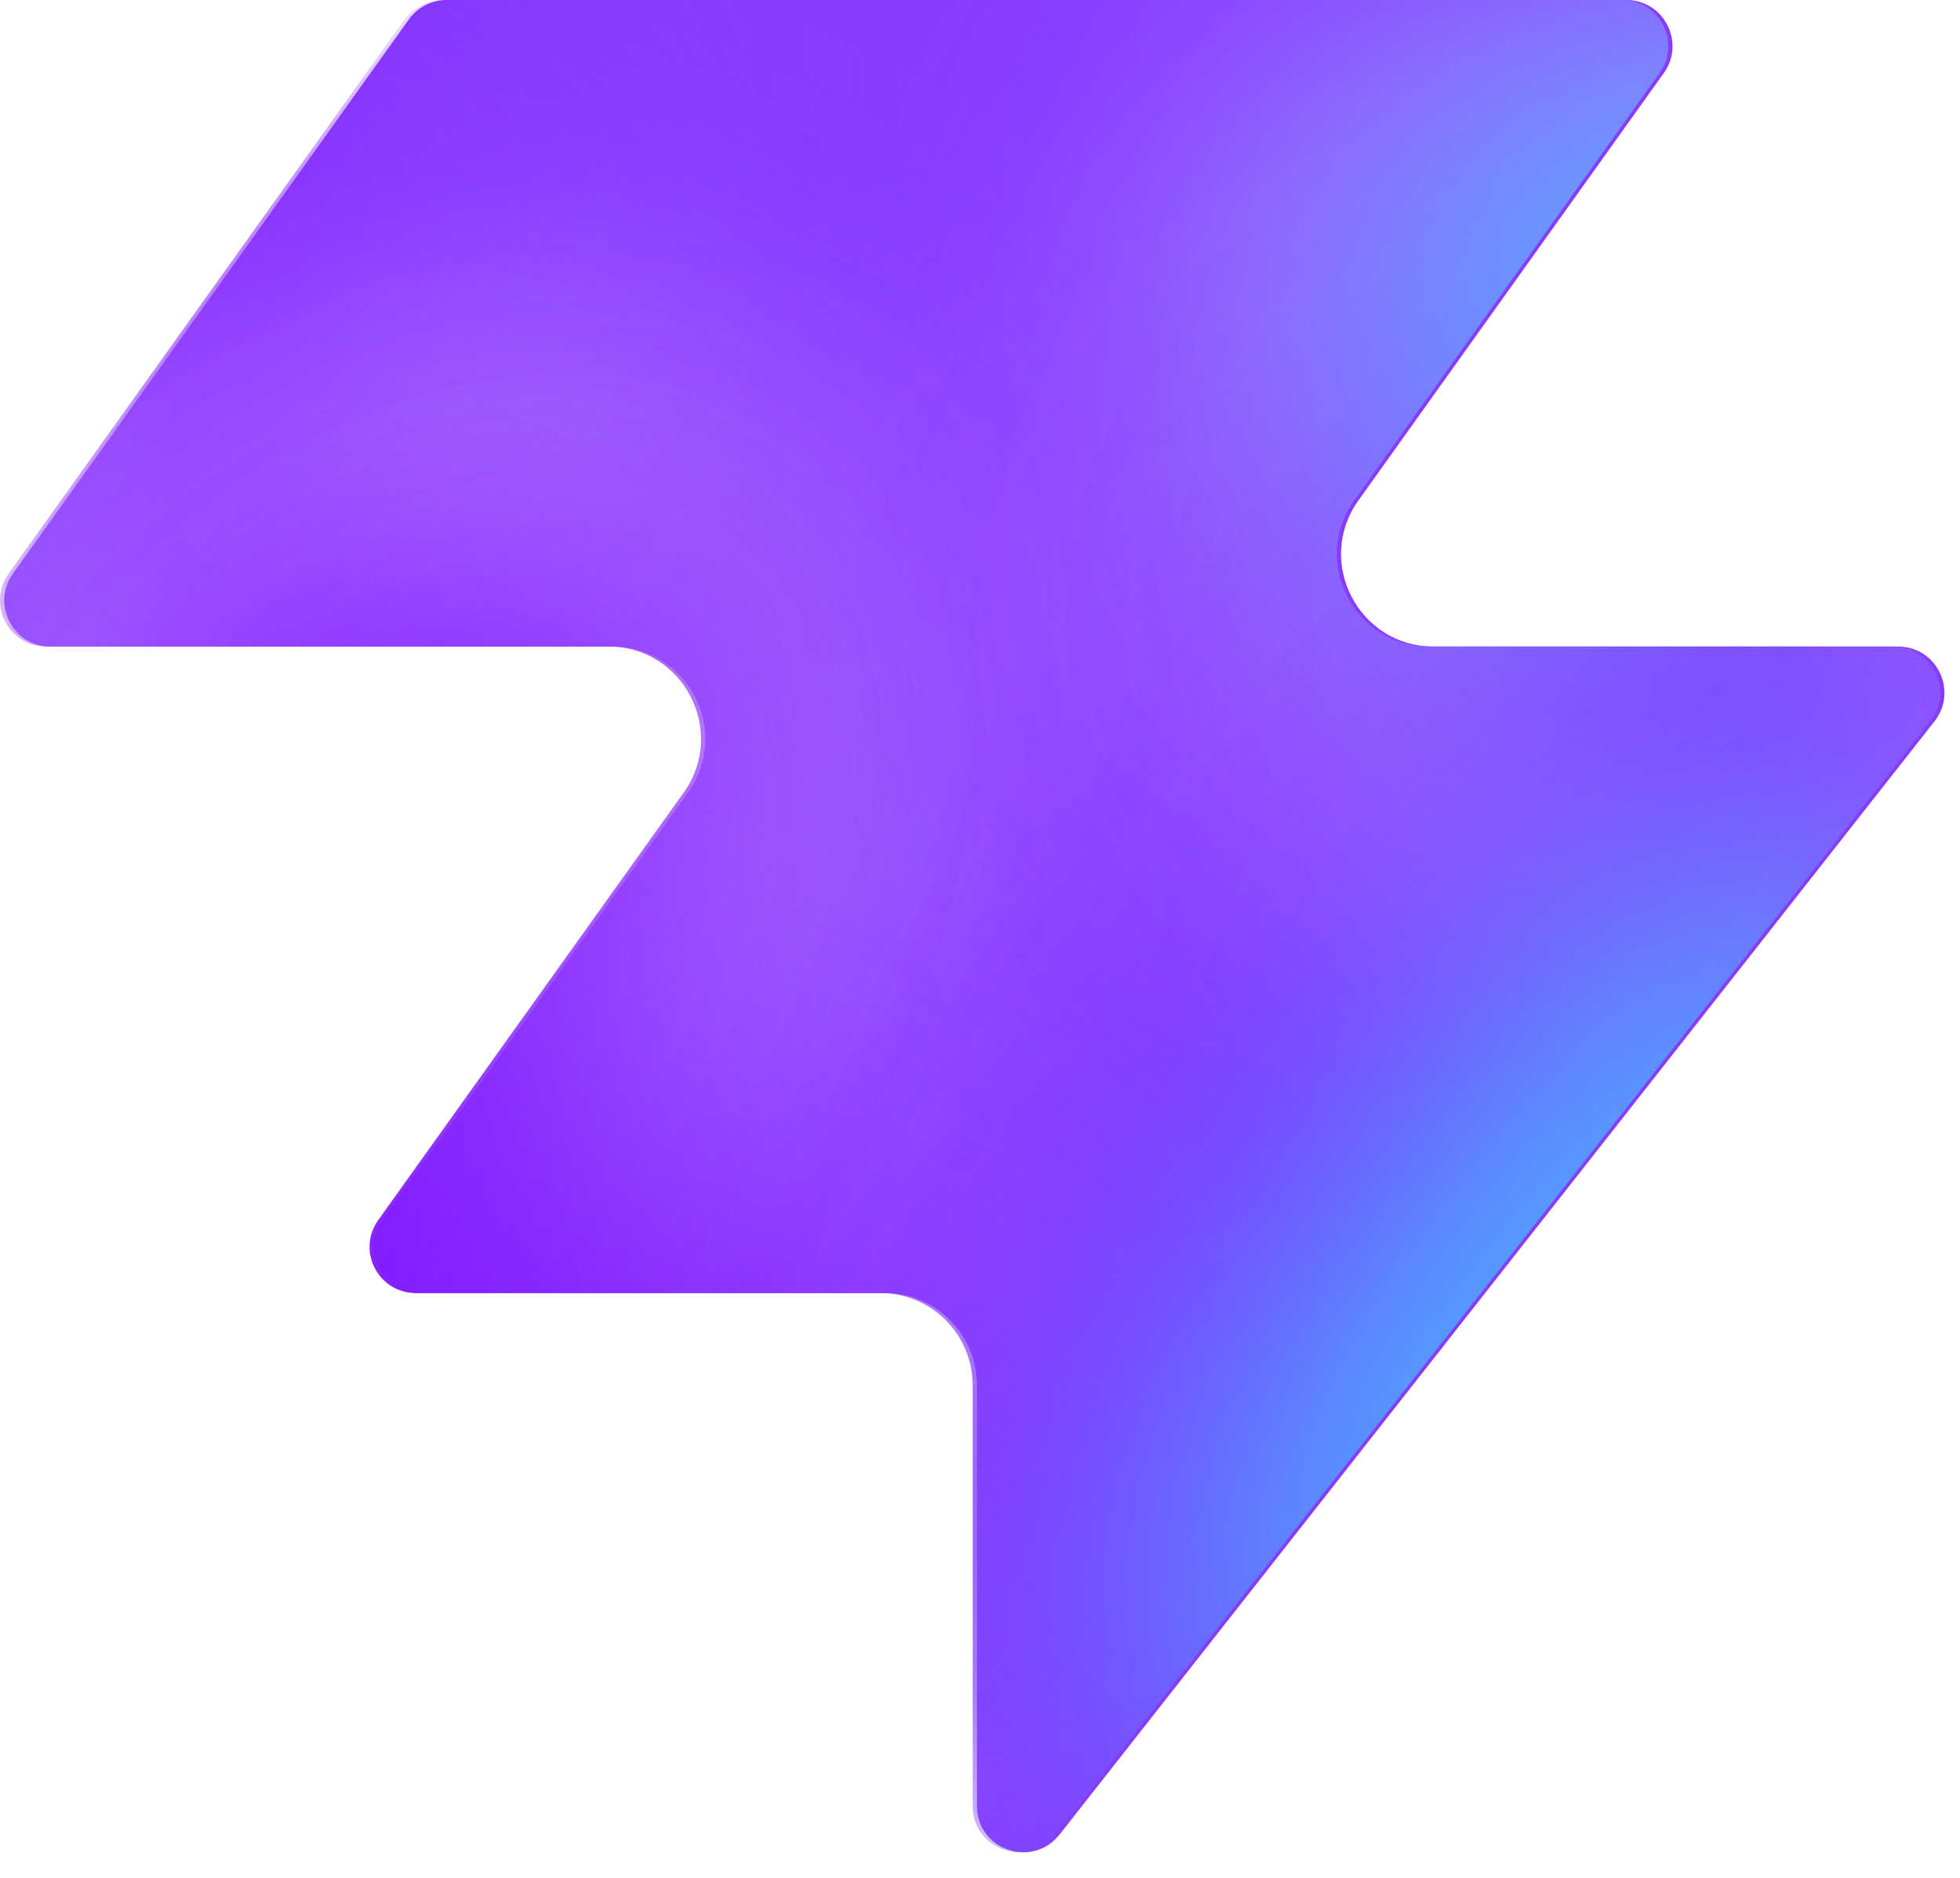
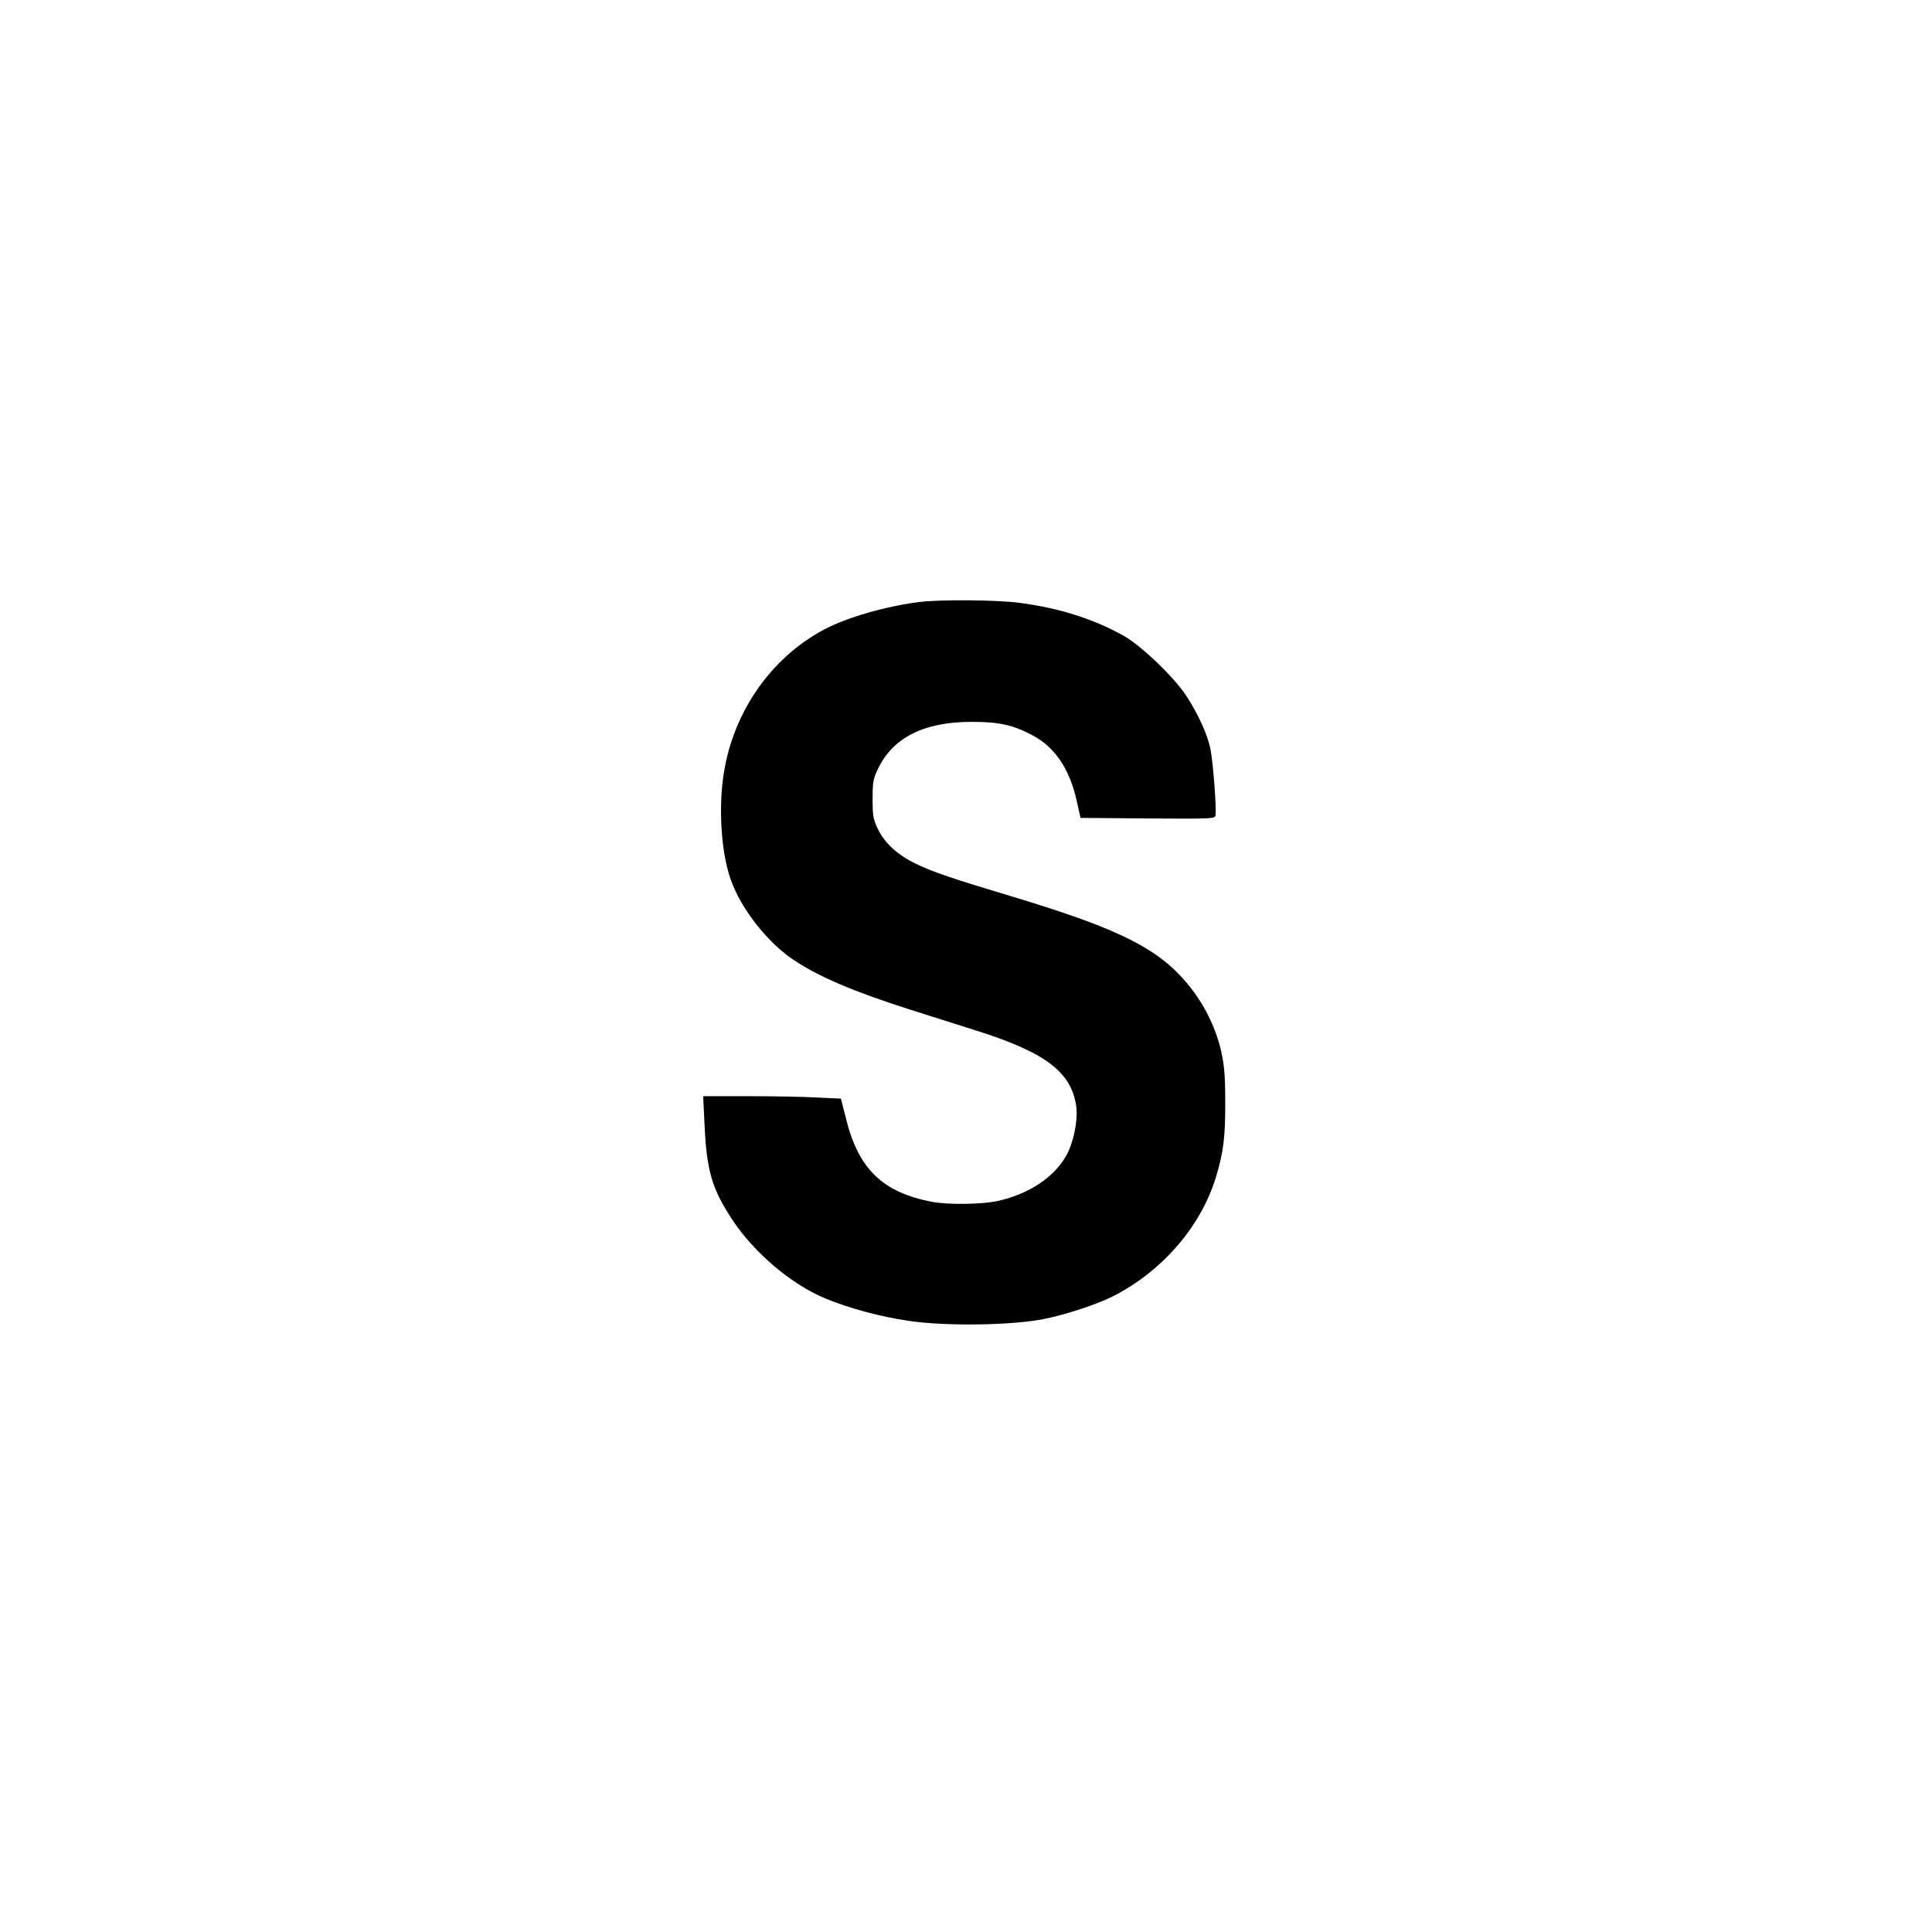
- <svg xmlns="http://www.w3.org/2000/svg" width="48" height="46" fill="none" viewBox="0 0 48 46">
-   <path fill="#863bff" d="M25.946 44.938c-.664.845-2.021.375-2.021-.698V33.937a2.26 2.26 0 0 0-2.262-2.262H10.287c-.92 0-1.456-1.04-.92-1.788l7.48-10.471c1.07-1.497 0-3.578-1.842-3.578H1.237c-.92 0-1.456-1.04-.92-1.788L10.013.474c.214-.297.556-.474.92-.474h28.894c.92 0 1.456 1.04.92 1.788l-7.48 10.471c-1.07 1.498 0 3.579 1.842 3.579h11.377c.943 0 1.473 1.088.89 1.83L25.947 44.94z" style="fill:#863bff;fill:color(display-p3 .525 .23 1);fill-opacity:1" />
-   <mask id="a" width="48" height="46" x="0" y="0" maskUnits="userSpaceOnUse" style="mask-type:alpha">
-     <path fill="#000" d="M25.842 44.938c-.664.844-2.021.375-2.021-.698V33.937a2.26 2.26 0 0 0-2.262-2.262H10.183c-.92 0-1.456-1.04-.92-1.788l7.48-10.471c1.07-1.498 0-3.579-1.842-3.579H1.133c-.92 0-1.456-1.04-.92-1.787L9.91.473c.214-.297.556-.474.92-.474h28.894c.92 0 1.456 1.04.92 1.788l-7.48 10.471c-1.07 1.498 0 3.578 1.842 3.578h11.377c.943 0 1.473 1.088.89 1.832L25.843 44.94z" style="fill:#000;fill-opacity:1" />
-   </mask>
-   <g mask="url(#a)">
-     <g filter="url(#b)">
-       <ellipse cx="5.508" cy="14.704" fill="#ede6ff" rx="5.508" ry="14.704" style="fill:#ede6ff;fill:color(display-p3 .927 .903 1);fill-opacity:1" transform="matrix(.00324 1 1 -.00324 -4.47 31.516)" />
-     </g>
-     <g filter="url(#c)">
-       <ellipse cx="10.399" cy="29.851" fill="#ede6ff" rx="10.399" ry="29.851" style="fill:#ede6ff;fill:color(display-p3 .927 .903 1);fill-opacity:1" transform="matrix(.00324 1 1 -.00324 -39.328 7.883)" />
-     </g>
-     <g filter="url(#d)">
-       <ellipse cx="5.508" cy="30.487" fill="#7e14ff" rx="5.508" ry="30.487" style="fill:#7e14ff;fill:color(display-p3 .492 .077 1);fill-opacity:1" transform="rotate(89.814 -25.913 -14.639)scale(1 -1)" />
-     </g>
-     <g filter="url(#e)">
-       <ellipse cx="5.508" cy="30.599" fill="#7e14ff" rx="5.508" ry="30.599" style="fill:#7e14ff;fill:color(display-p3 .492 .077 1);fill-opacity:1" transform="rotate(89.814 -32.644 -3.334)scale(1 -1)" />
-     </g>
-     <g filter="url(#f)">
-       <ellipse cx="5.508" cy="30.599" fill="#7e14ff" rx="5.508" ry="30.599" style="fill:#7e14ff;fill:color(display-p3 .492 .077 1);fill-opacity:1" transform="matrix(.00324 1 1 -.00324 -34.34 30.47)" />
-     </g>
-     <g filter="url(#g)">
-       <ellipse cx="14.072" cy="22.078" fill="#ede6ff" rx="14.072" ry="22.078" style="fill:#ede6ff;fill:color(display-p3 .927 .903 1);fill-opacity:1" transform="rotate(93.35 24.506 48.493)scale(-1 1)" />
-     </g>
-     <g filter="url(#h)">
-       <ellipse cx="3.47" cy="21.501" fill="#7e14ff" rx="3.47" ry="21.501" style="fill:#7e14ff;fill:color(display-p3 .492 .077 1);fill-opacity:1" transform="rotate(89.009 28.708 47.59)scale(-1 1)" />
-     </g>
-     <g filter="url(#i)">
-       <ellipse cx="3.47" cy="21.501" fill="#7e14ff" rx="3.47" ry="21.501" style="fill:#7e14ff;fill:color(display-p3 .492 .077 1);fill-opacity:1" transform="rotate(89.009 28.708 47.59)scale(-1 1)" />
-     </g>
-     <g filter="url(#j)">
-       <ellipse cx=".387" cy="8.972" fill="#7e14ff" rx="4.407" ry="29.108" style="fill:#7e14ff;fill:color(display-p3 .492 .077 1);fill-opacity:1" transform="rotate(39.51 .387 8.972)" />
-     </g>
-     <g filter="url(#k)">
-       <ellipse cx="47.523" cy="-6.092" fill="#7e14ff" rx="4.407" ry="29.108" style="fill:#7e14ff;fill:color(display-p3 .492 .077 1);fill-opacity:1" transform="rotate(37.892 47.523 -6.092)" />
-     </g>
-     <g filter="url(#l)">
-       <ellipse cx="41.412" cy="6.333" fill="#47bfff" rx="5.971" ry="9.665" style="fill:#47bfff;fill:color(display-p3 .28 .748 1);fill-opacity:1" transform="rotate(37.892 41.412 6.333)" />
-     </g>
-     <g filter="url(#m)">
-       <ellipse cx="-1.879" cy="38.332" fill="#7e14ff" rx="4.407" ry="29.108" style="fill:#7e14ff;fill:color(display-p3 .492 .077 1);fill-opacity:1" transform="rotate(37.892 -1.88 38.332)" />
-     </g>
-     <g filter="url(#n)">
-       <ellipse cx="-1.879" cy="38.332" fill="#7e14ff" rx="4.407" ry="29.108" style="fill:#7e14ff;fill:color(display-p3 .492 .077 1);fill-opacity:1" transform="rotate(37.892 -1.88 38.332)" />
-     </g>
-     <g filter="url(#o)">
-       <ellipse cx="35.651" cy="29.907" fill="#7e14ff" rx="4.407" ry="29.108" style="fill:#7e14ff;fill:color(display-p3 .492 .077 1);fill-opacity:1" transform="rotate(37.892 35.651 29.907)" />
-     </g>
-     <g filter="url(#p)">
-       <ellipse cx="38.418" cy="32.4" fill="#47bfff" rx="5.971" ry="15.297" style="fill:#47bfff;fill:color(display-p3 .28 .748 1);fill-opacity:1" transform="rotate(37.892 38.418 32.4)" />
-     </g>
+ <svg xmlns="http://www.w3.org/2000/svg" version="1.0" width="1024pt" height="1024pt" viewBox="0 0 1024 1024" preserveAspectRatio="xMidYMid meet">
+   <g transform="translate(0,1024) scale(0.1,-0.1)" fill="#000000" stroke="none">
+     <path d="M4870 7049 c-178 -23 -379 -81 -499 -144 -294 -155 -498 -458 -540 -800 -22 -182 -5 -399 44 -532 55 -153 193 -328 330 -420 135 -90 315 -167 615 -263 107 -34 272 -86 366 -116 361 -115 497 -221 519 -404 8 -71 -15 -184 -52 -252 -63 -116 -198 -206 -363 -243 -85 -19 -265 -21 -350 -5 -262 50 -391 174 -457 445 l-26 102 -126 6 c-69 4 -234 7 -365 7 l-239 0 7 -147 c11 -248 39 -345 151 -513 113 -170 312 -339 487 -411 130 -54 295 -98 445 -120 198 -29 548 -24 716 10 115 23 279 77 361 118 260 130 467 366 549 628 41 134 52 217 51 405 0 141 -5 193 -22 270 -25 111 -80 228 -150 320 -162 215 -368 321 -967 501 -309 93 -413 128 -501 171 -98 47 -167 111 -203 188 -23 48 -26 68 -26 155 0 88 3 107 27 157 79 168 244 252 498 252 146 0 218 -16 322 -71 120 -63 199 -181 236 -353 l19 -85 355 -3 c334 -2 356 -2 360 15 7 31 -12 283 -27 356 -16 76 -63 179 -126 277 -65 100 -238 266 -333 320 -161 90 -341 147 -553 175 -123 16 -422 18 -533 4z" />
  </g>
-   <defs>
-     <filter id="b" width="60.045" height="41.654" x="-19.77" y="16.149" color-interpolation-filters="sRGB" filterUnits="userSpaceOnUse">
-       <feFlood flood-opacity="0" result="BackgroundImageFix" />
-       <feBlend in="SourceGraphic" in2="BackgroundImageFix" result="shape" />
-       <feGaussianBlur result="effect1_foregroundBlur_2002_17158" stdDeviation="7.659" />
-     </filter>
-     <filter id="c" width="90.34" height="51.437" x="-54.613" y="-7.533" color-interpolation-filters="sRGB" filterUnits="userSpaceOnUse">
-       <feFlood flood-opacity="0" result="BackgroundImageFix" />
-       <feBlend in="SourceGraphic" in2="BackgroundImageFix" result="shape" />
-       <feGaussianBlur result="effect1_foregroundBlur_2002_17158" stdDeviation="7.659" />
-     </filter>
-     <filter id="d" width="79.355" height="29.4" x="-49.64" y="2.03" color-interpolation-filters="sRGB" filterUnits="userSpaceOnUse">
-       <feFlood flood-opacity="0" result="BackgroundImageFix" />
-       <feBlend in="SourceGraphic" in2="BackgroundImageFix" result="shape" />
-       <feGaussianBlur result="effect1_foregroundBlur_2002_17158" stdDeviation="4.596" />
-     </filter>
-     <filter id="e" width="79.579" height="29.4" x="-45.045" y="20.029" color-interpolation-filters="sRGB" filterUnits="userSpaceOnUse">
-       <feFlood flood-opacity="0" result="BackgroundImageFix" />
-       <feBlend in="SourceGraphic" in2="BackgroundImageFix" result="shape" />
-       <feGaussianBlur result="effect1_foregroundBlur_2002_17158" stdDeviation="4.596" />
-     </filter>
-     <filter id="f" width="79.579" height="29.4" x="-43.513" y="21.178" color-interpolation-filters="sRGB" filterUnits="userSpaceOnUse">
-       <feFlood flood-opacity="0" result="BackgroundImageFix" />
-       <feBlend in="SourceGraphic" in2="BackgroundImageFix" result="shape" />
-       <feGaussianBlur result="effect1_foregroundBlur_2002_17158" stdDeviation="4.596" />
-     </filter>
-     <filter id="g" width="74.749" height="58.852" x="15.756" y="-17.901" color-interpolation-filters="sRGB" filterUnits="userSpaceOnUse">
-       <feFlood flood-opacity="0" result="BackgroundImageFix" />
-       <feBlend in="SourceGraphic" in2="BackgroundImageFix" result="shape" />
-       <feGaussianBlur result="effect1_foregroundBlur_2002_17158" stdDeviation="7.659" />
-     </filter>
-     <filter id="h" width="61.377" height="25.362" x="23.548" y="2.284" color-interpolation-filters="sRGB" filterUnits="userSpaceOnUse">
-       <feFlood flood-opacity="0" result="BackgroundImageFix" />
-       <feBlend in="SourceGraphic" in2="BackgroundImageFix" result="shape" />
-       <feGaussianBlur result="effect1_foregroundBlur_2002_17158" stdDeviation="4.596" />
-     </filter>
-     <filter id="i" width="61.377" height="25.362" x="23.548" y="2.284" color-interpolation-filters="sRGB" filterUnits="userSpaceOnUse">
-       <feFlood flood-opacity="0" result="BackgroundImageFix" />
-       <feBlend in="SourceGraphic" in2="BackgroundImageFix" result="shape" />
-       <feGaussianBlur result="effect1_foregroundBlur_2002_17158" stdDeviation="4.596" />
-     </filter>
-     <filter id="j" width="56.045" height="63.649" x="-27.636" y="-22.853" color-interpolation-filters="sRGB" filterUnits="userSpaceOnUse">
-       <feFlood flood-opacity="0" result="BackgroundImageFix" />
-       <feBlend in="SourceGraphic" in2="BackgroundImageFix" result="shape" />
-       <feGaussianBlur result="effect1_foregroundBlur_2002_17158" stdDeviation="4.596" />
-     </filter>
-     <filter id="k" width="54.814" height="64.646" x="20.116" y="-38.415" color-interpolation-filters="sRGB" filterUnits="userSpaceOnUse">
-       <feFlood flood-opacity="0" result="BackgroundImageFix" />
-       <feBlend in="SourceGraphic" in2="BackgroundImageFix" result="shape" />
-       <feGaussianBlur result="effect1_foregroundBlur_2002_17158" stdDeviation="4.596" />
-     </filter>
-     <filter id="l" width="33.541" height="35.313" x="24.641" y="-11.323" color-interpolation-filters="sRGB" filterUnits="userSpaceOnUse">
-       <feFlood flood-opacity="0" result="BackgroundImageFix" />
-       <feBlend in="SourceGraphic" in2="BackgroundImageFix" result="shape" />
-       <feGaussianBlur result="effect1_foregroundBlur_2002_17158" stdDeviation="4.596" />
-     </filter>
-     <filter id="m" width="54.814" height="64.646" x="-29.286" y="6.009" color-interpolation-filters="sRGB" filterUnits="userSpaceOnUse">
-       <feFlood flood-opacity="0" result="BackgroundImageFix" />
-       <feBlend in="SourceGraphic" in2="BackgroundImageFix" result="shape" />
-       <feGaussianBlur result="effect1_foregroundBlur_2002_17158" stdDeviation="4.596" />
-     </filter>
-     <filter id="n" width="54.814" height="64.646" x="-29.286" y="6.009" color-interpolation-filters="sRGB" filterUnits="userSpaceOnUse">
-       <feFlood flood-opacity="0" result="BackgroundImageFix" />
-       <feBlend in="SourceGraphic" in2="BackgroundImageFix" result="shape" />
-       <feGaussianBlur result="effect1_foregroundBlur_2002_17158" stdDeviation="4.596" />
-     </filter>
-     <filter id="o" width="54.814" height="64.646" x="8.244" y="-2.416" color-interpolation-filters="sRGB" filterUnits="userSpaceOnUse">
-       <feFlood flood-opacity="0" result="BackgroundImageFix" />
-       <feBlend in="SourceGraphic" in2="BackgroundImageFix" result="shape" />
-       <feGaussianBlur result="effect1_foregroundBlur_2002_17158" stdDeviation="4.596" />
-     </filter>
-     <filter id="p" width="39.409" height="43.623" x="18.713" y="10.588" color-interpolation-filters="sRGB" filterUnits="userSpaceOnUse">
-       <feFlood flood-opacity="0" result="BackgroundImageFix" />
-       <feBlend in="SourceGraphic" in2="BackgroundImageFix" result="shape" />
-       <feGaussianBlur result="effect1_foregroundBlur_2002_17158" stdDeviation="4.596" />
-     </filter>
-   </defs>
</svg>
